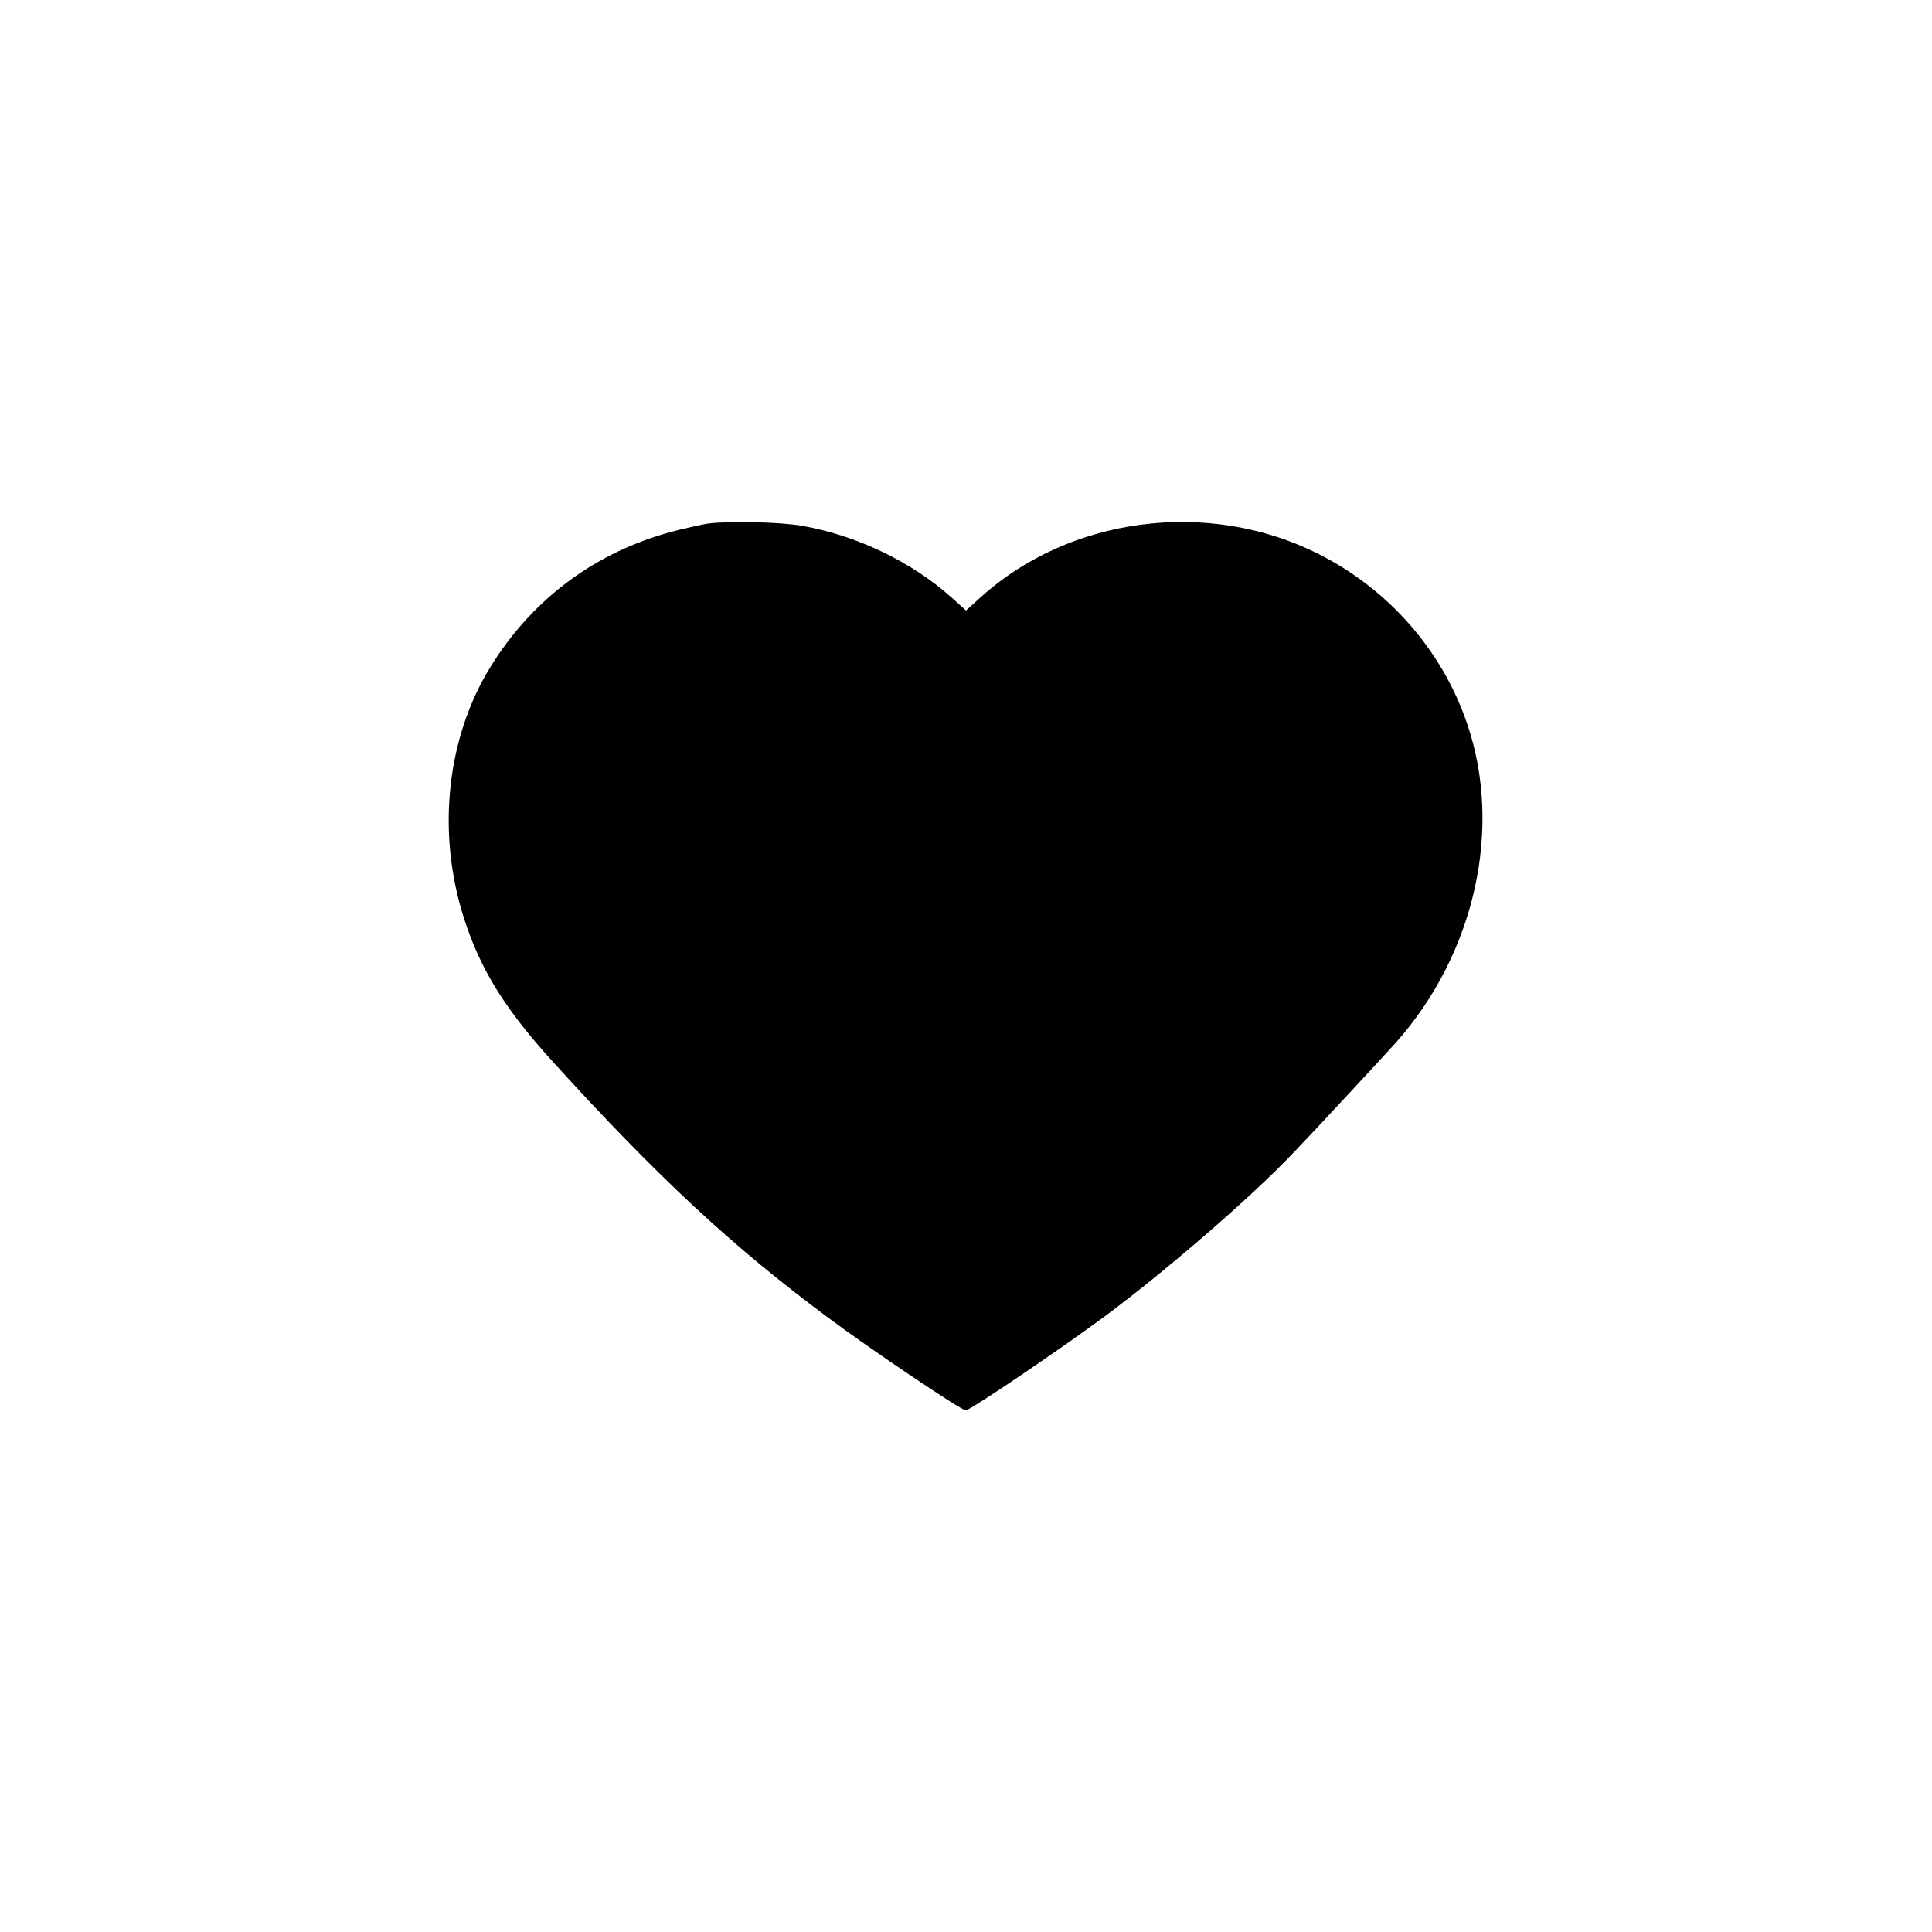
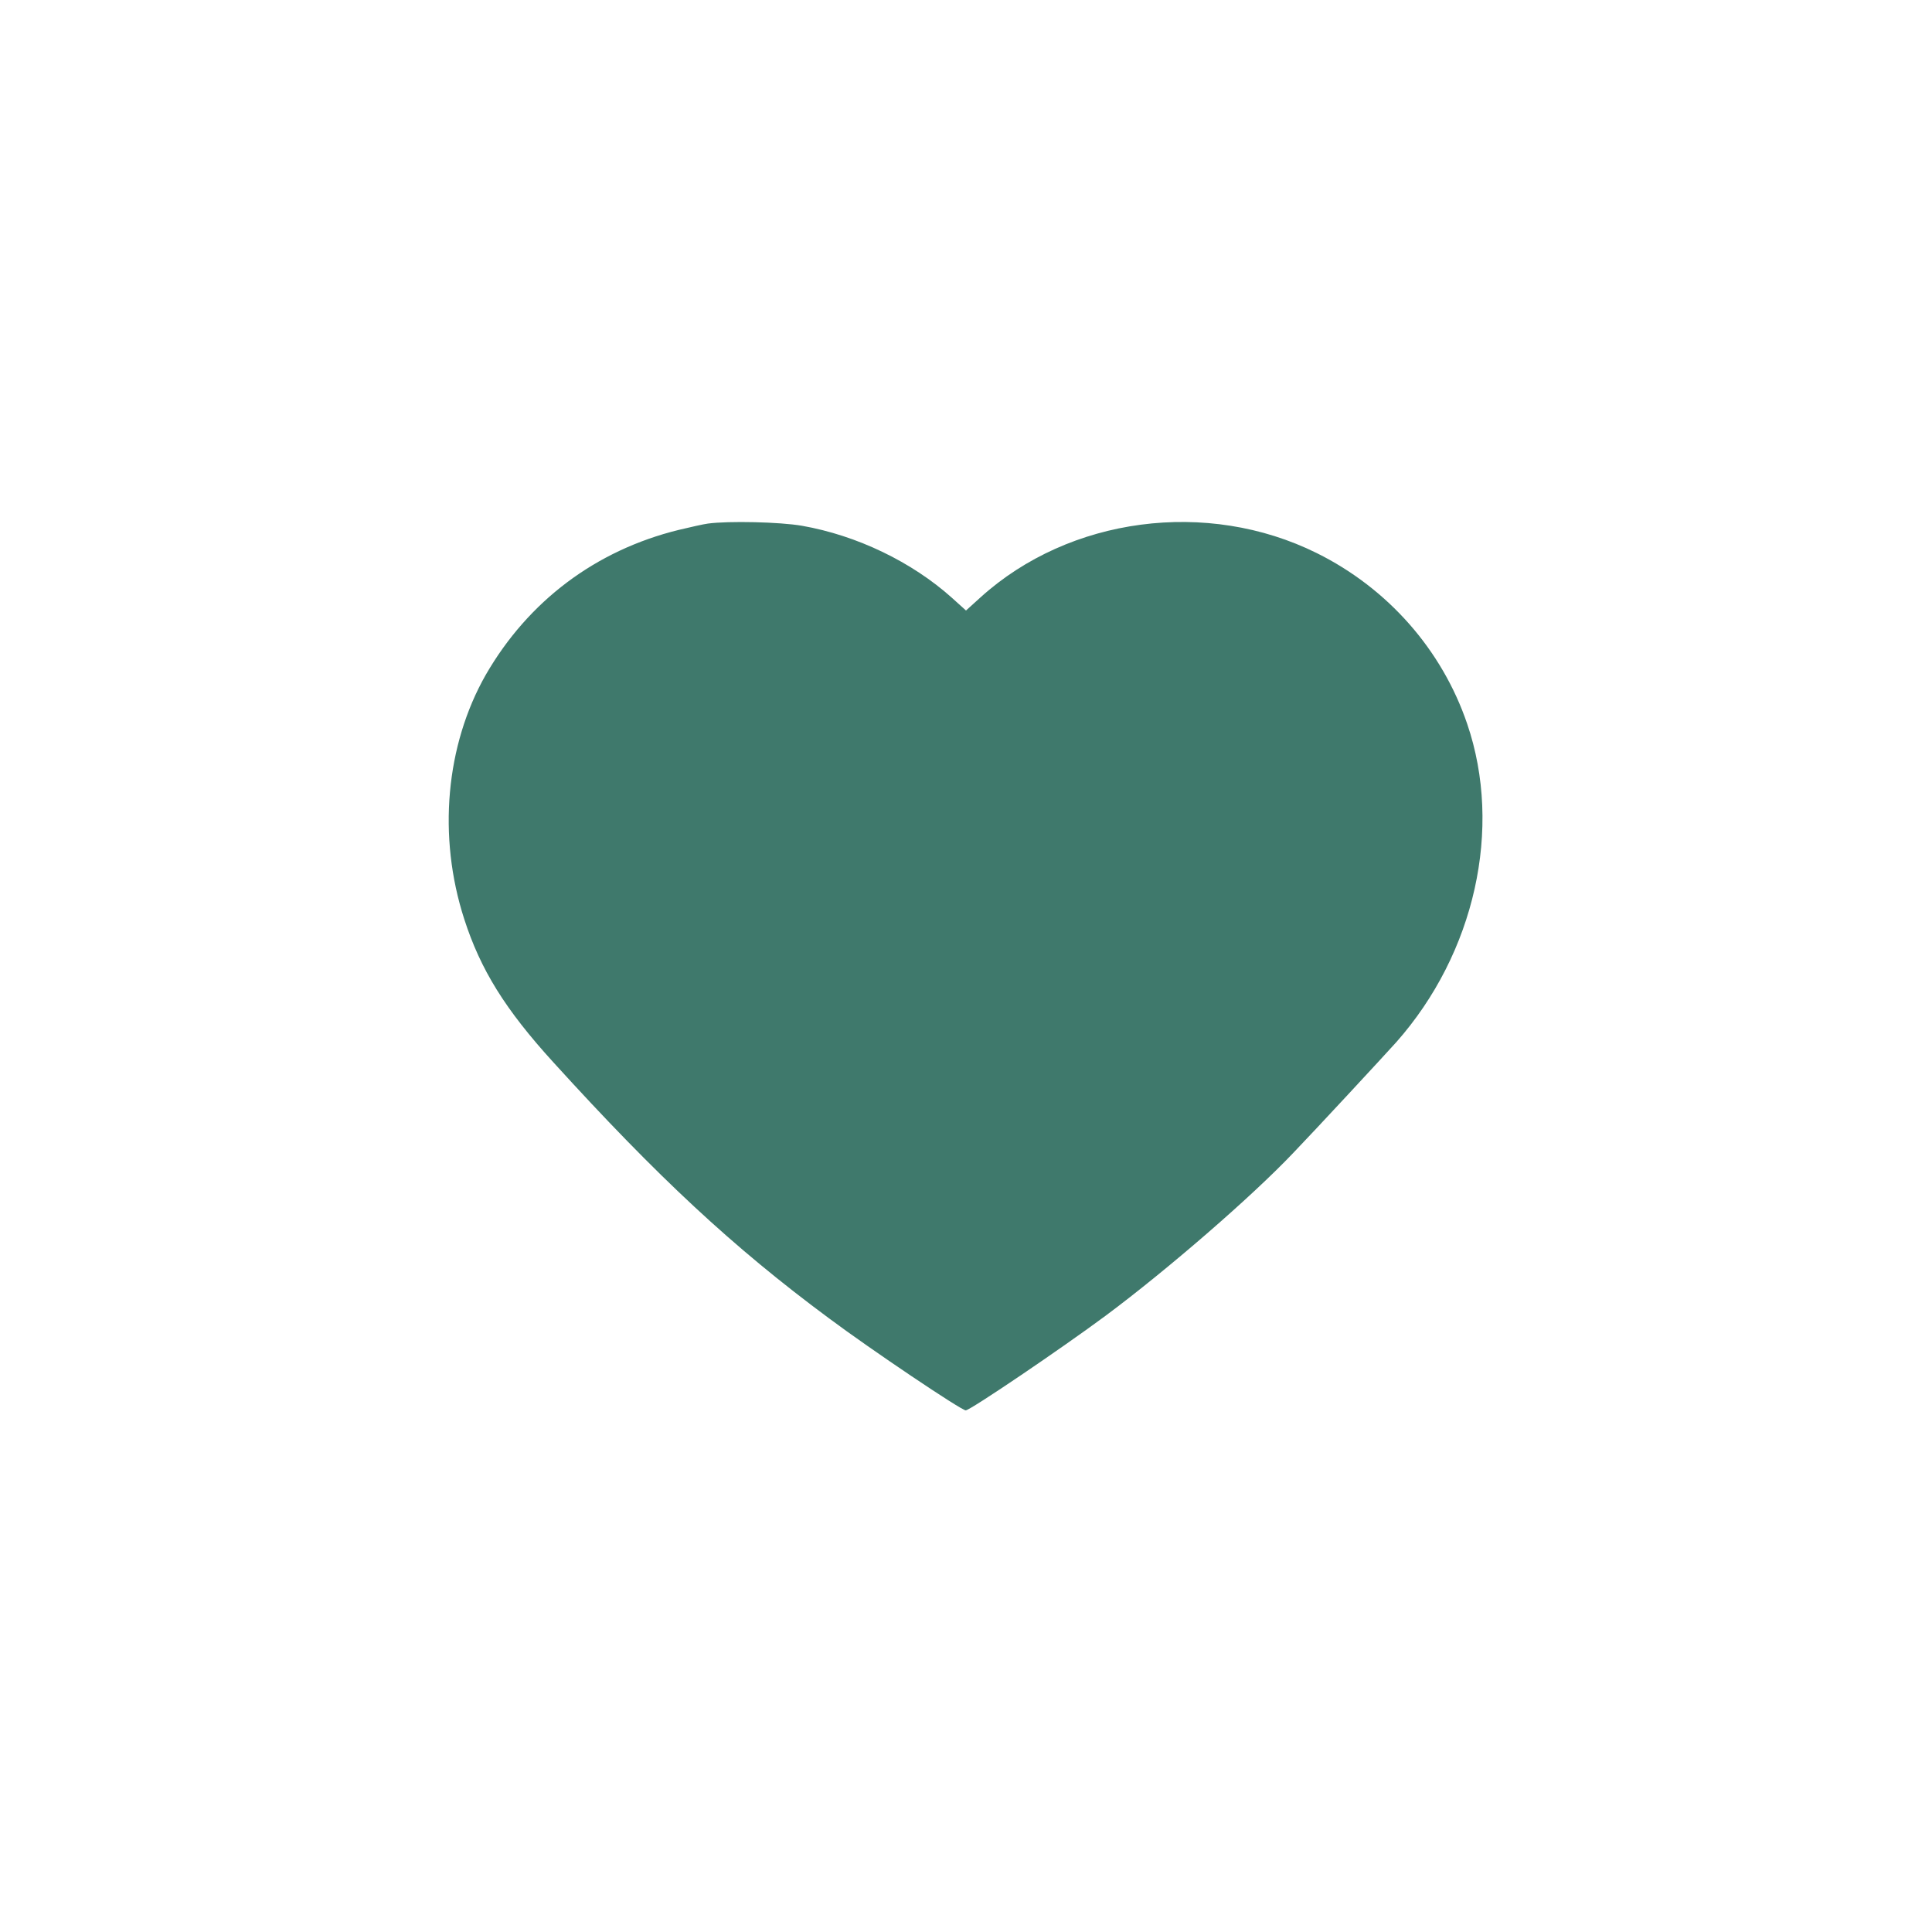
<svg xmlns="http://www.w3.org/2000/svg" version="1.0" width="700pt" height="700pt" viewBox="0 0 700 700" preserveAspectRatio="xMidYMid meet">
-   <g transform="translate(0,700) scale(0.1,-0.1)" fill="#000000" stroke="none">
+   <g transform="translate(0,700) scale(0.1,-0.1)" fill="#3f796c" stroke="none">
    <path d="M2565 5103 c-16 -2 -64 -13 -106 -23 -301 -74 -545 -258 -699 -525 -145 -255 -175 -585 -78 -885 59 -183 148 -327 323 -519 378 -416 651 -670 998 -927 154 -115 480 -334 496 -334 16 0 348 225 507 343 223 166 529 431 679 589 79 82 330 353 374 402 285 322 386 775 257 1153 -91 268 -287 491 -545 619 -397 197 -896 131 -1218 -160 l-53 -48 -51 46 c-145 130 -344 226 -543 261 -81 14 -266 18 -341 8z" />
  </g>
</svg>
